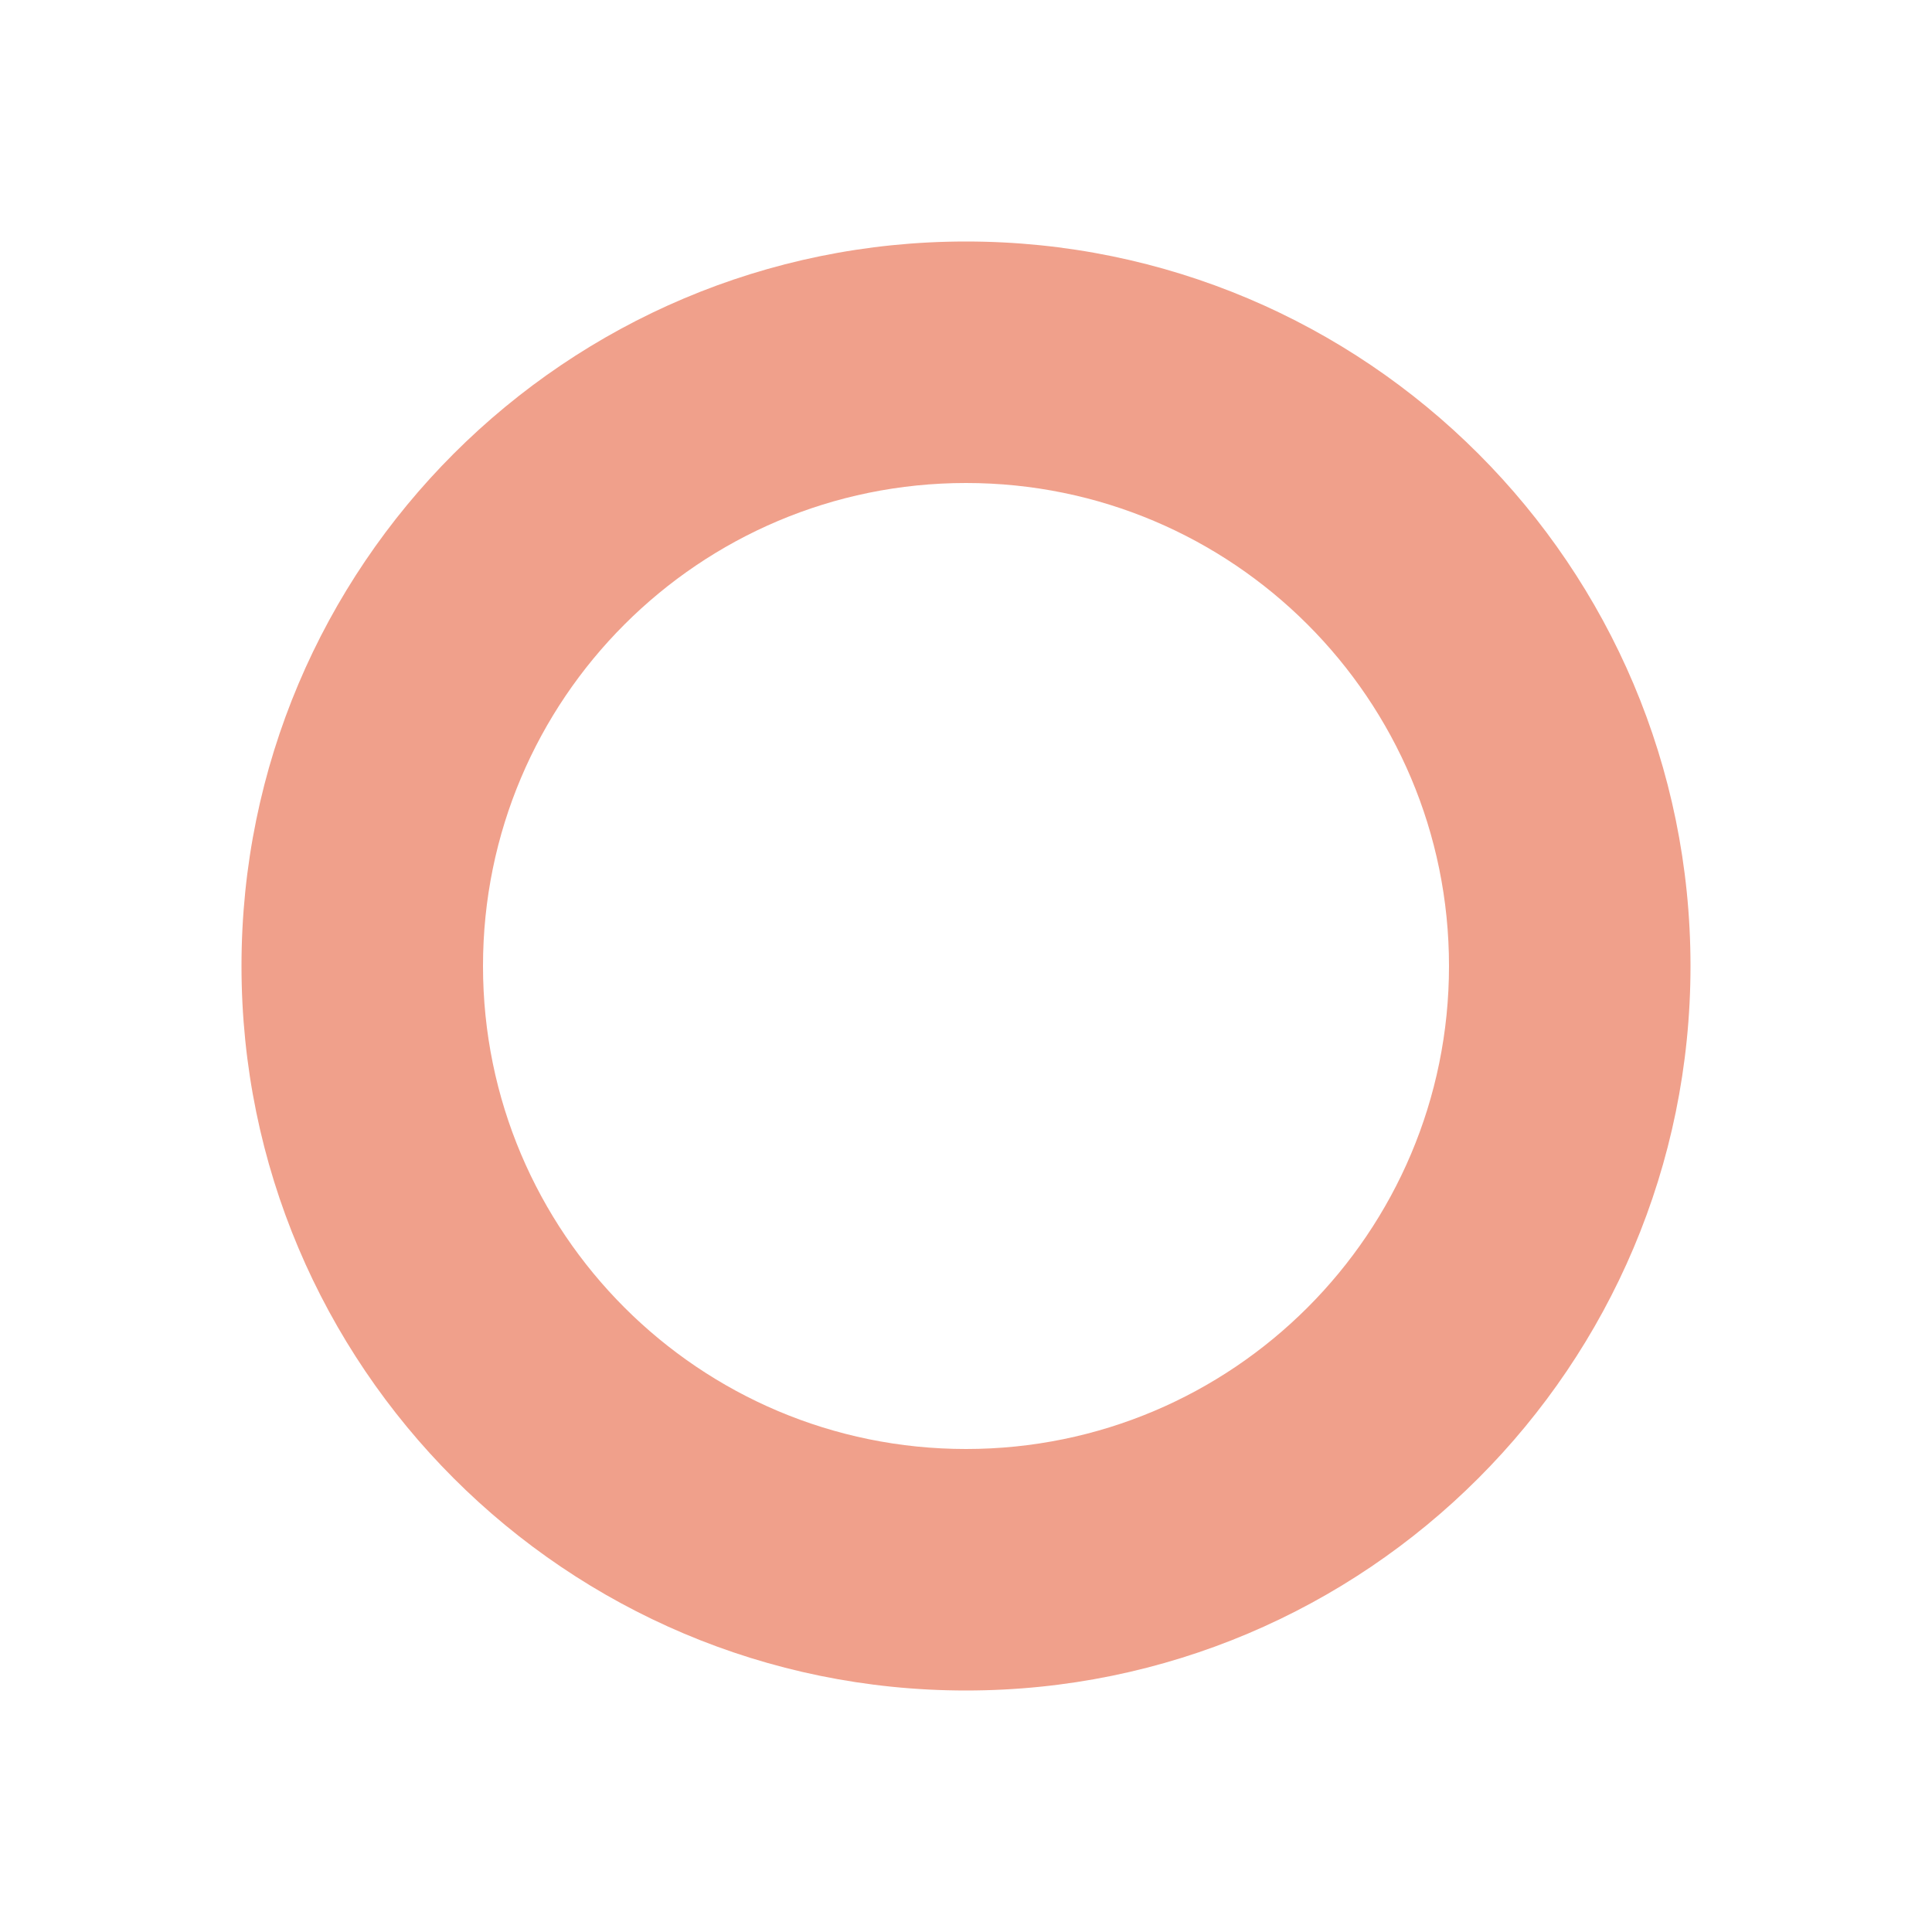
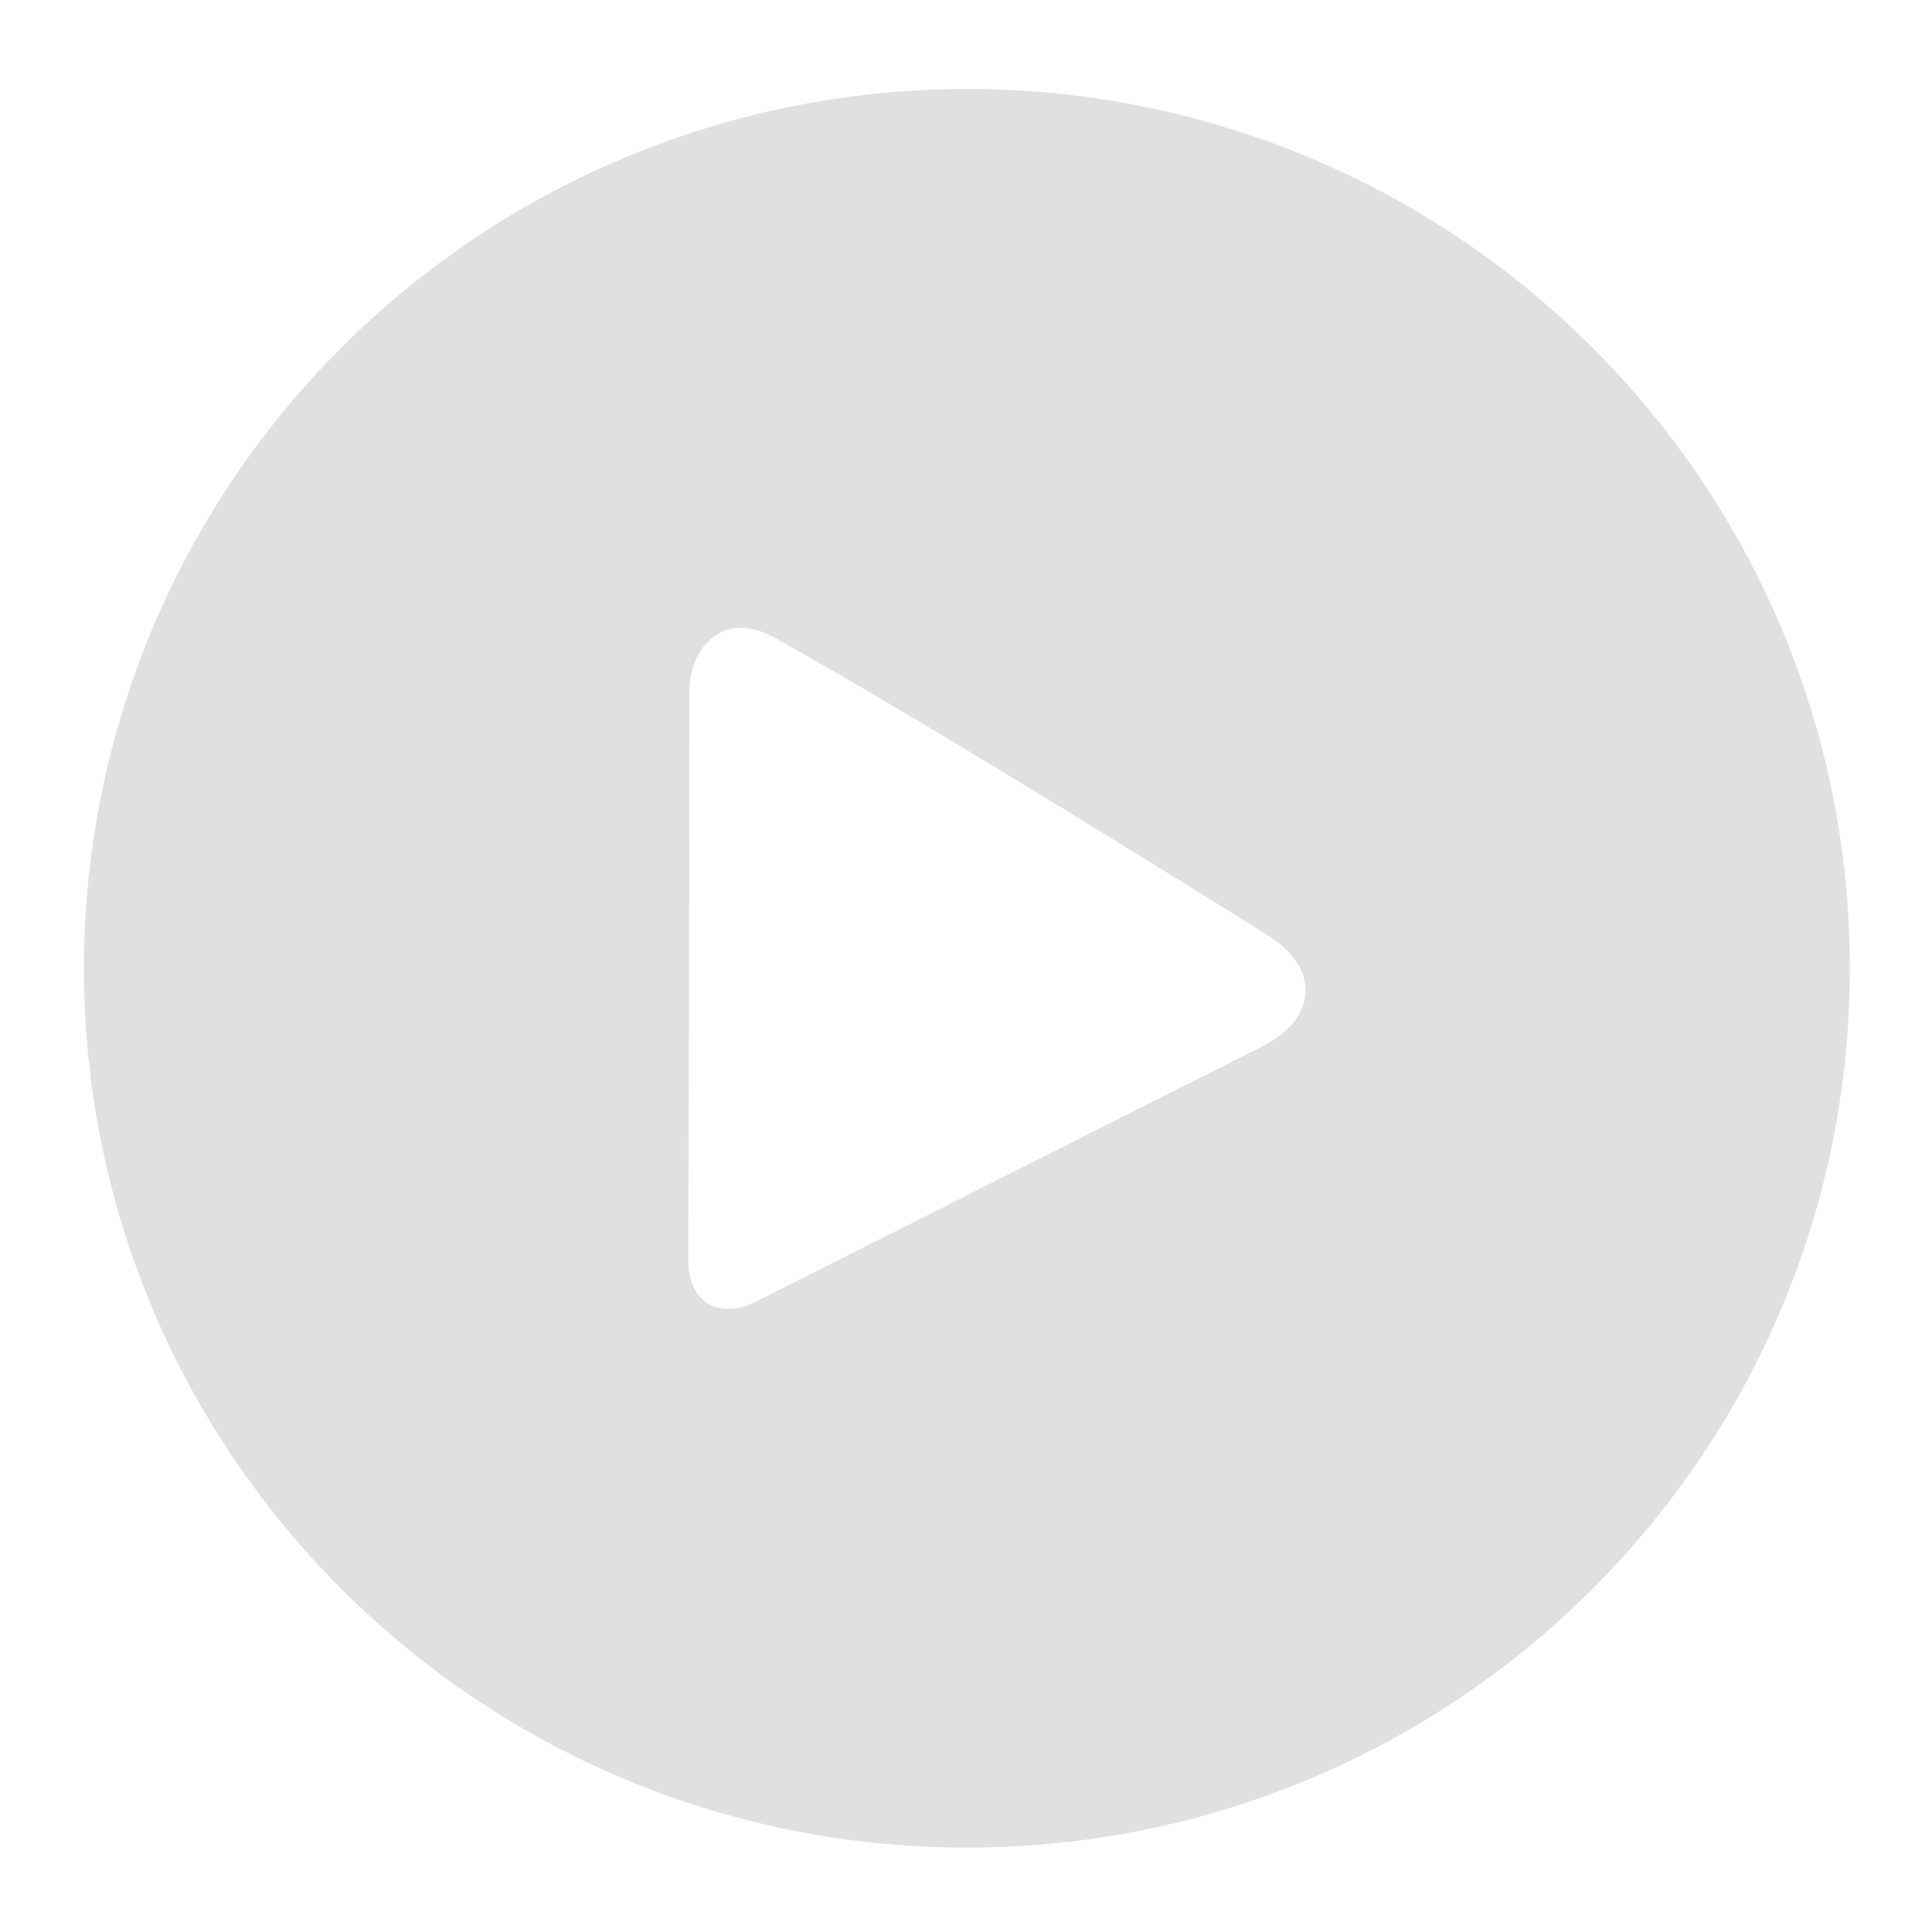
- <svg xmlns="http://www.w3.org/2000/svg" height="16" viewBox="0 0 16 16" width="16" version="1.1" id="svg1125">
-   <defs id="defs1129" />
-   <path d="m8 2a6 6 0 0 0 -6 6 6 6 0 0 0 6 6 6 6 0 0 0 6-6 6 6 0 0 0 -6-6zm0 2a4 4 0 0 1 4 4 4 4 0 0 1 -4 4 4 4 0 0 1 -4-4 4 4 0 0 1 4-4z" fill="#8da5f3" id="path1123" style="fill:#f0a08b" />
+ <svg xmlns="http://www.w3.org/2000/svg" width="16" height="16" viewBox="0 0 4.233 4.233" version="1.1" id="svg1">
+   <defs id="defs1" />
+   <g id="layer1">
+     <path id="path1" style="fill:#e0e0e0;fill-opacity:1;stroke-width:0" d="M 2.119,0.195 A 1.934,1.926 0 0 0 0.184,2.122 1.934,1.926 0 0 0 2.119,4.048 1.934,1.926 0 0 0 4.053,2.122 1.934,1.926 0 0 0 2.119,0.195 Z M 1.623,1.376 c 0.022,-3.368e-4 0.046,0.006 0.07,0.019 0.276,0.152 0.793,0.472 1.083,0.653 0.117,0.073 0.112,0.183 -0.011,0.245 l -1.109,0.559 c -0.082,0.041 -0.149,1.095e-4 -0.148,-0.092 0.001,-0.296 0.003,-0.911 0.002,-1.239 -1.686e-4,-0.086 0.048,-0.145 0.114,-0.146 z" />
+   </g>
</svg>
